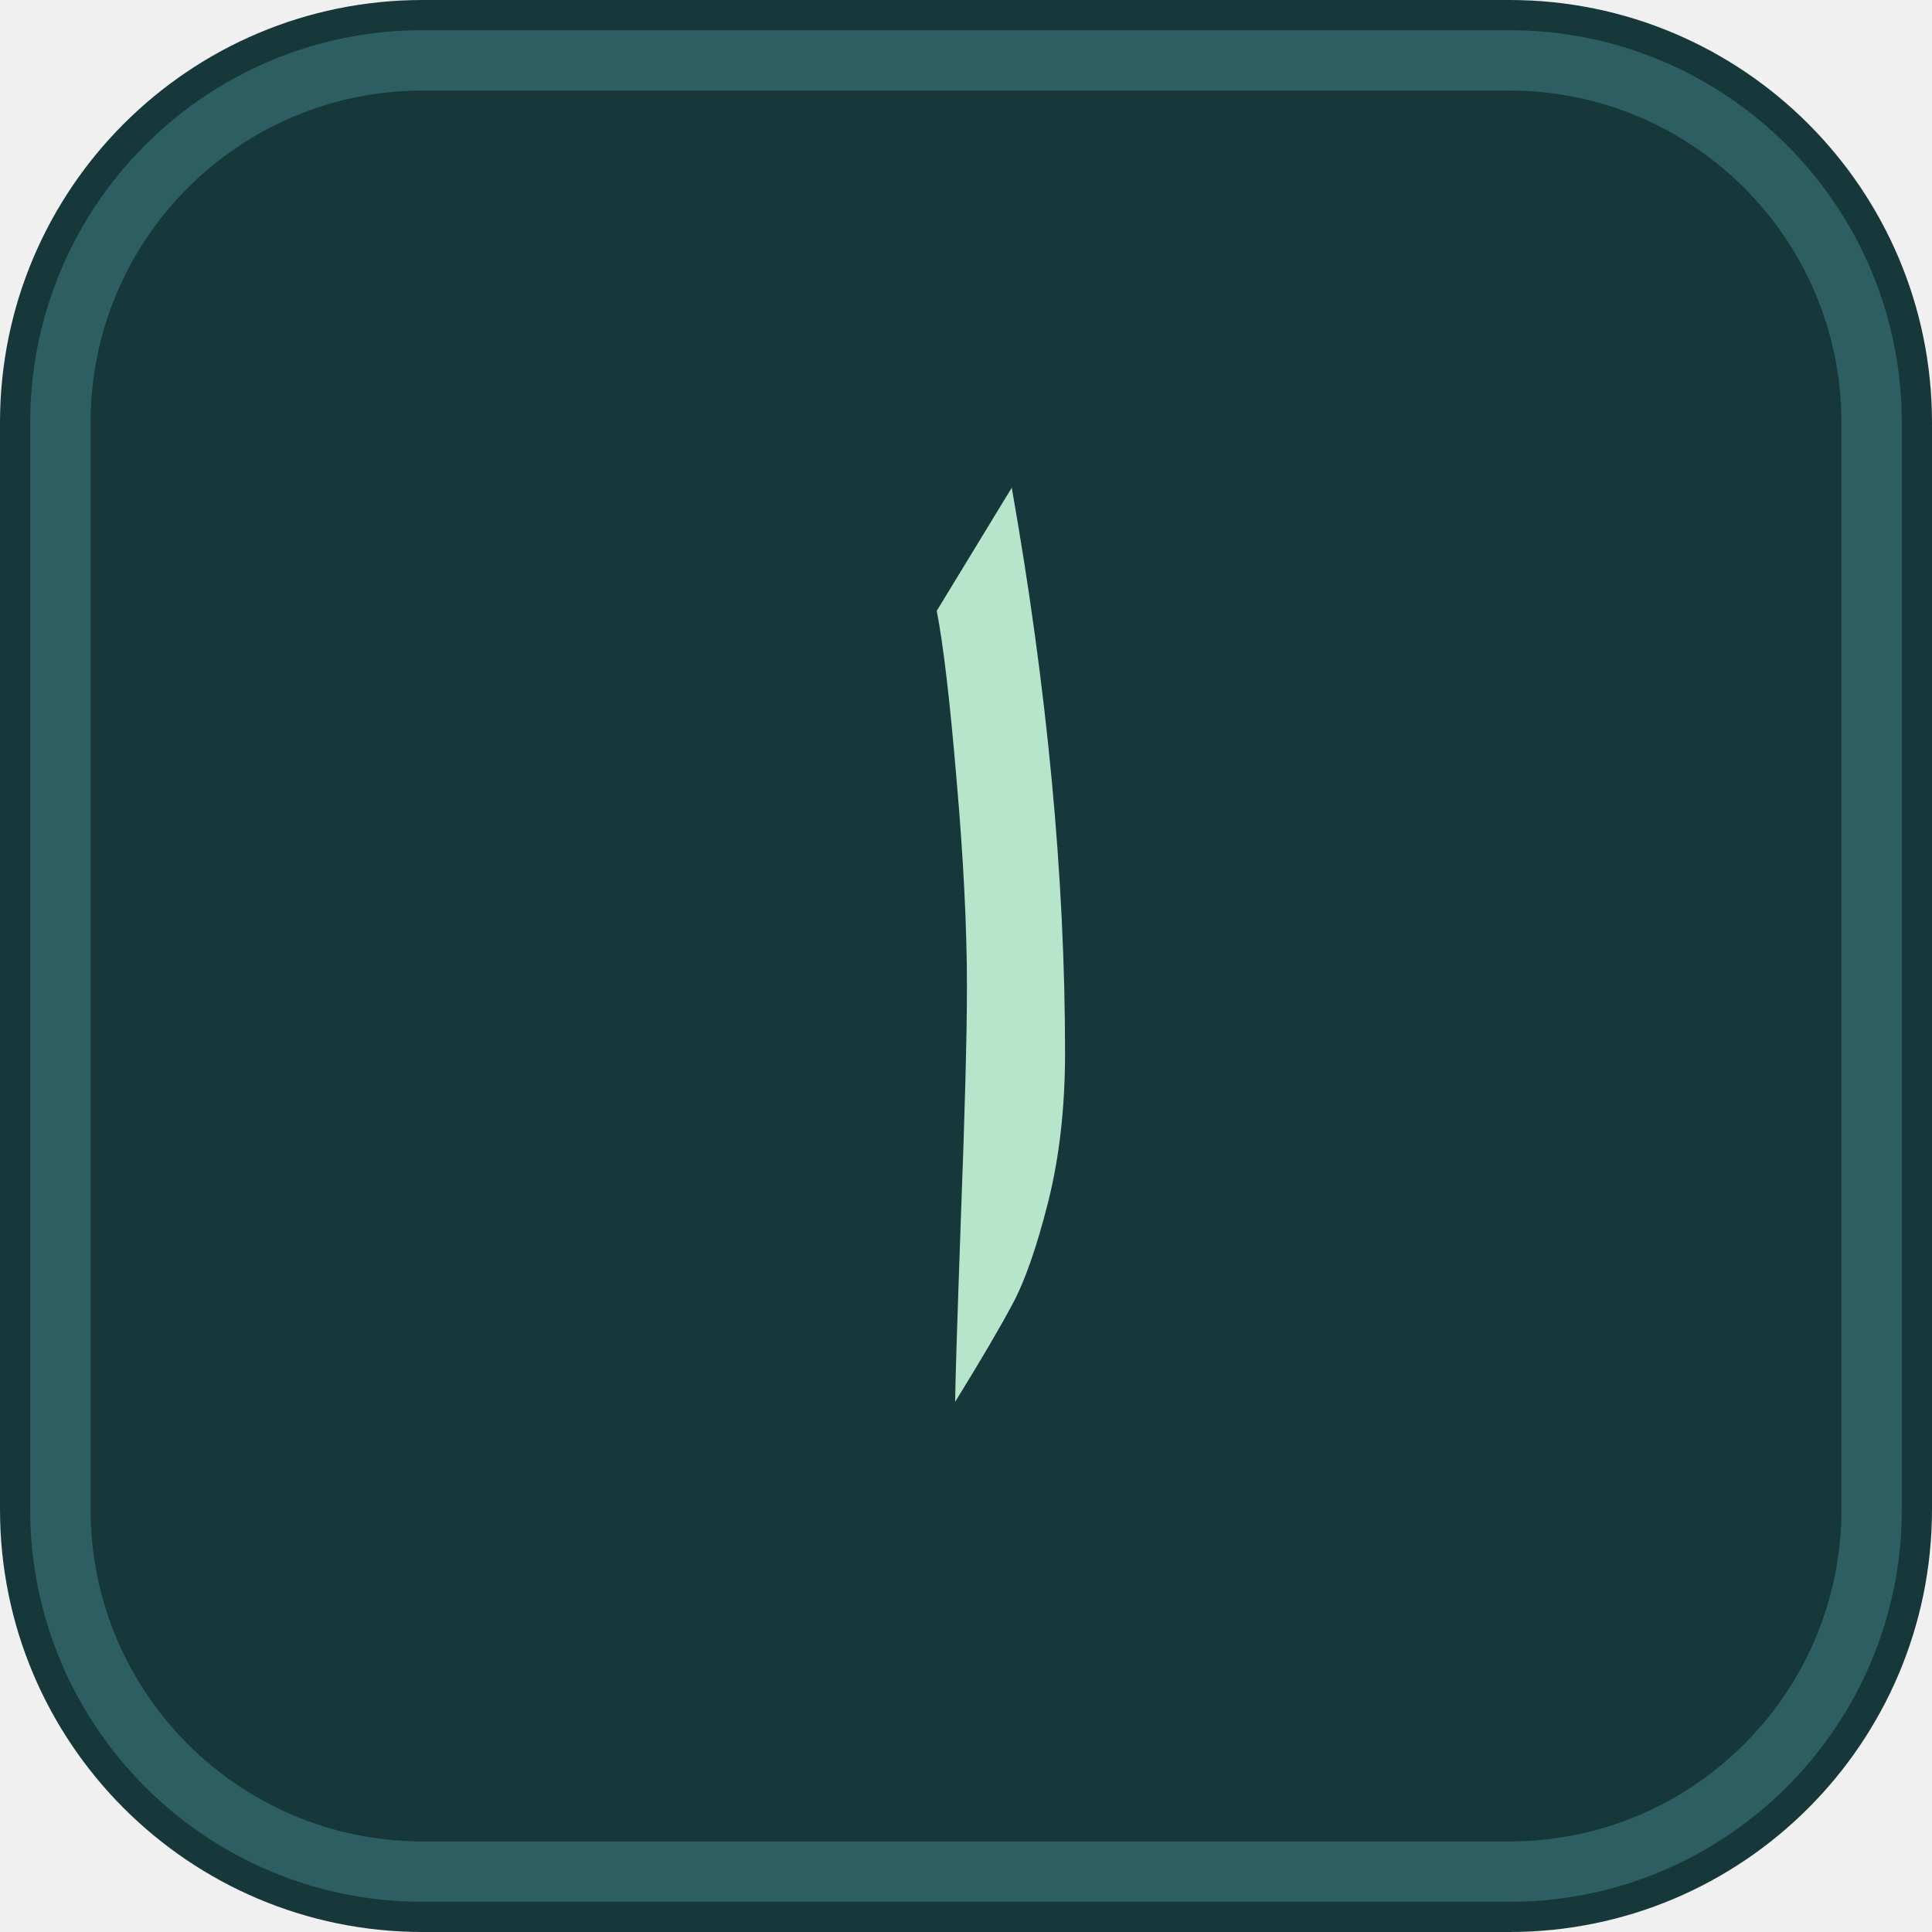
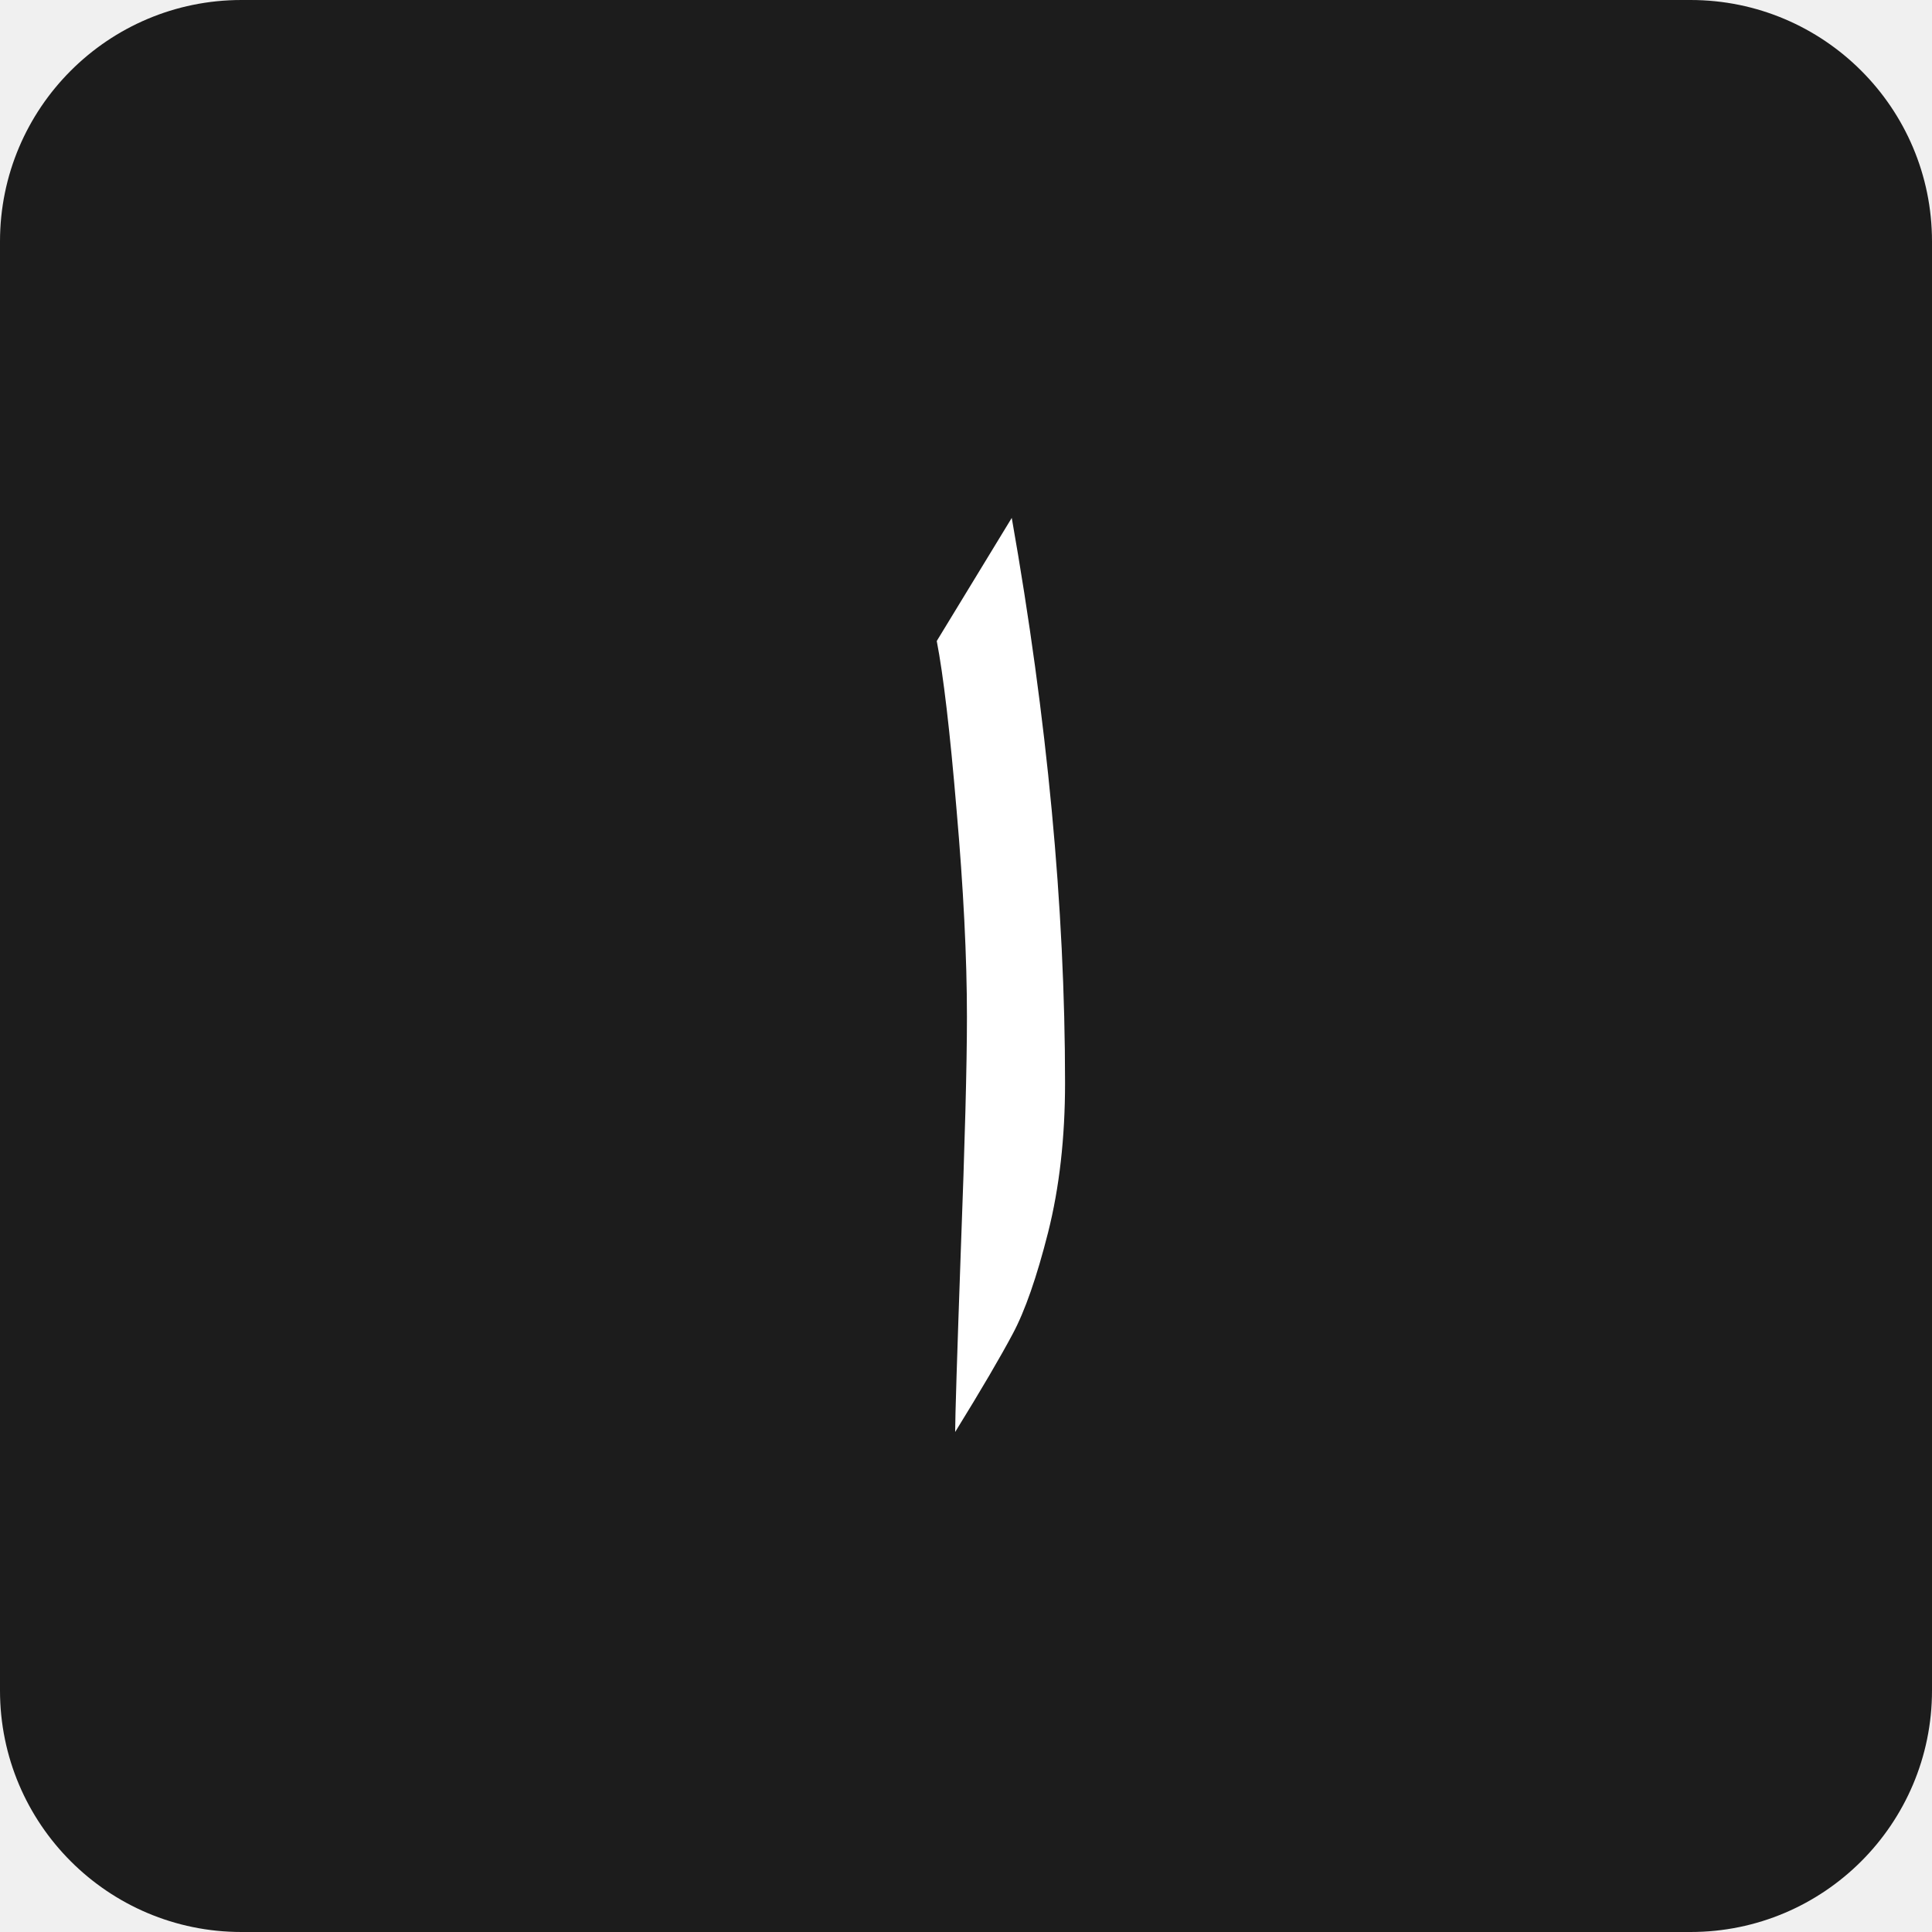
<svg xmlns="http://www.w3.org/2000/svg" viewBox="0 0 64 64">
-   <rect width="64" height="64" rx="14" fill="#17383b" />
-   <rect x="2" y="2" width="60" height="60" rx="12" fill="none" stroke="#2d5e62" stroke-width="2" />
-   <text x="32" y="44" text-anchor="middle" font-family="'Amiri', 'Traditional Arabic', Georgia, serif" font-weight="bold" font-size="40" fill="#b7e5cc">ا</text>
+   <rect width="64" height="64" rx="8" fill="#1c1c1c" />
+   <text x="32" y="45" text-anchor="middle" font-family="'Amiri', 'Traditional Arabic', Georgia, serif" font-weight="bold" font-size="40" fill="#ffffff">ا</text>
</svg>
